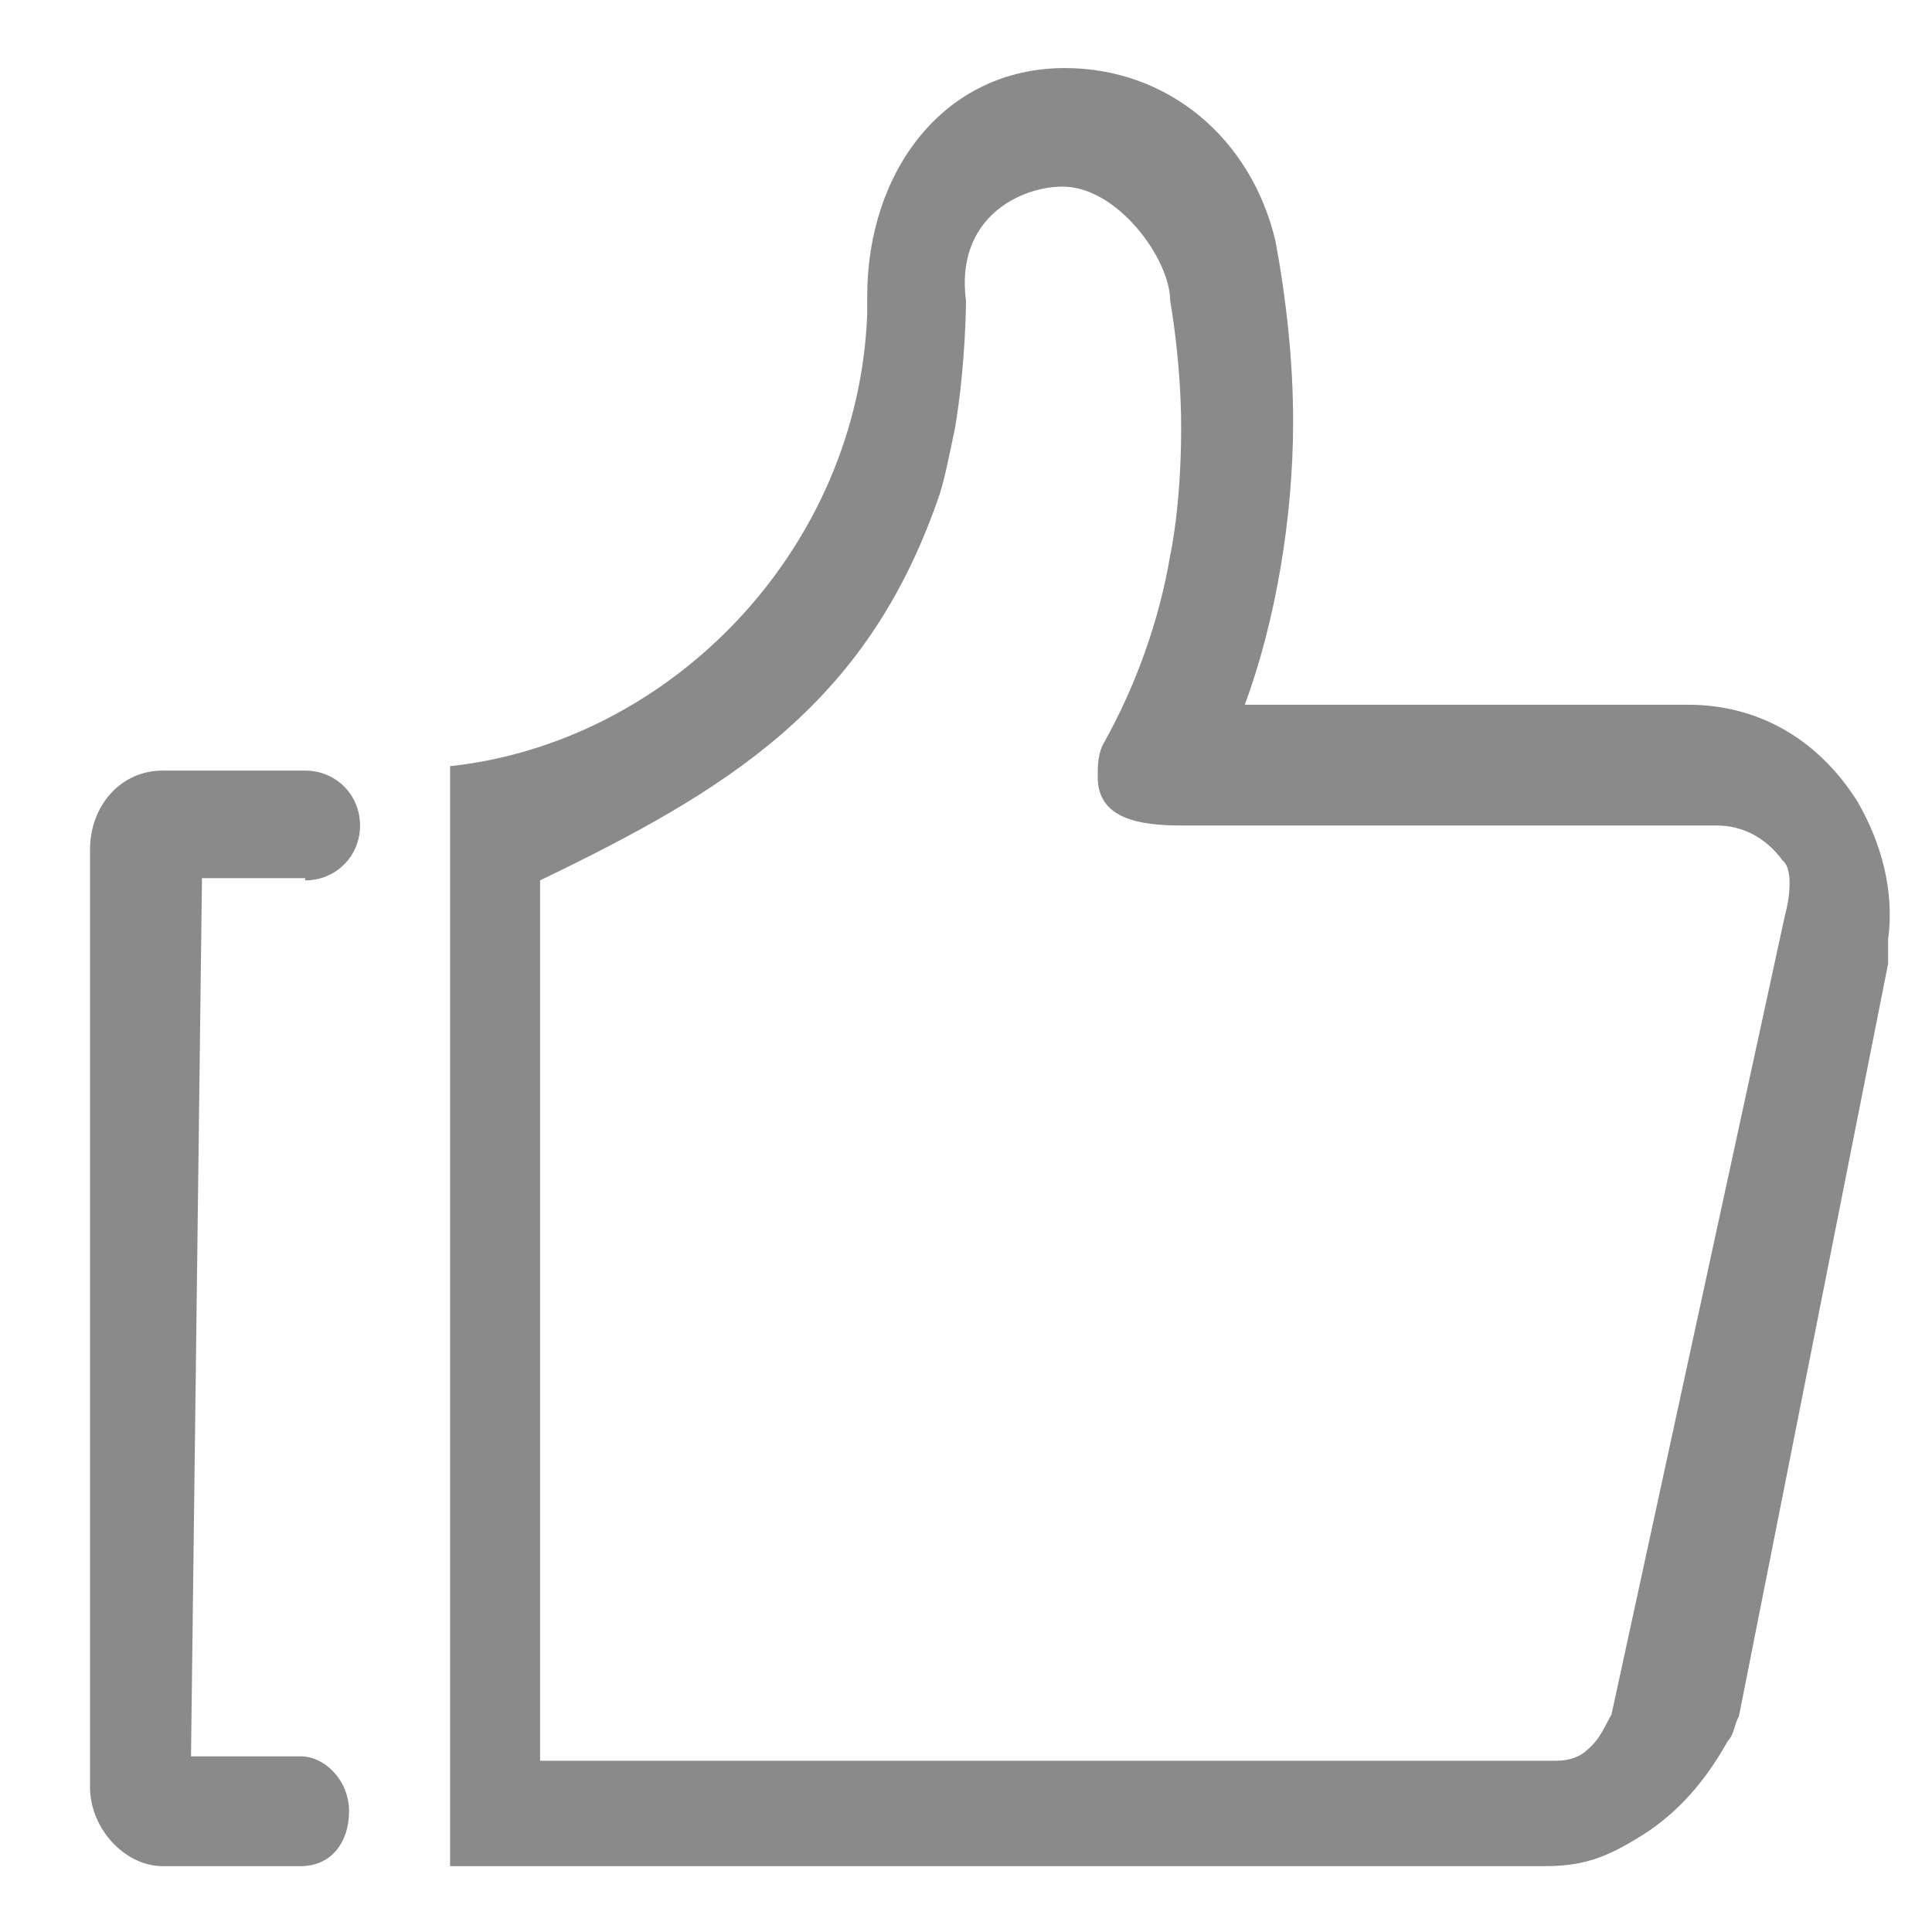
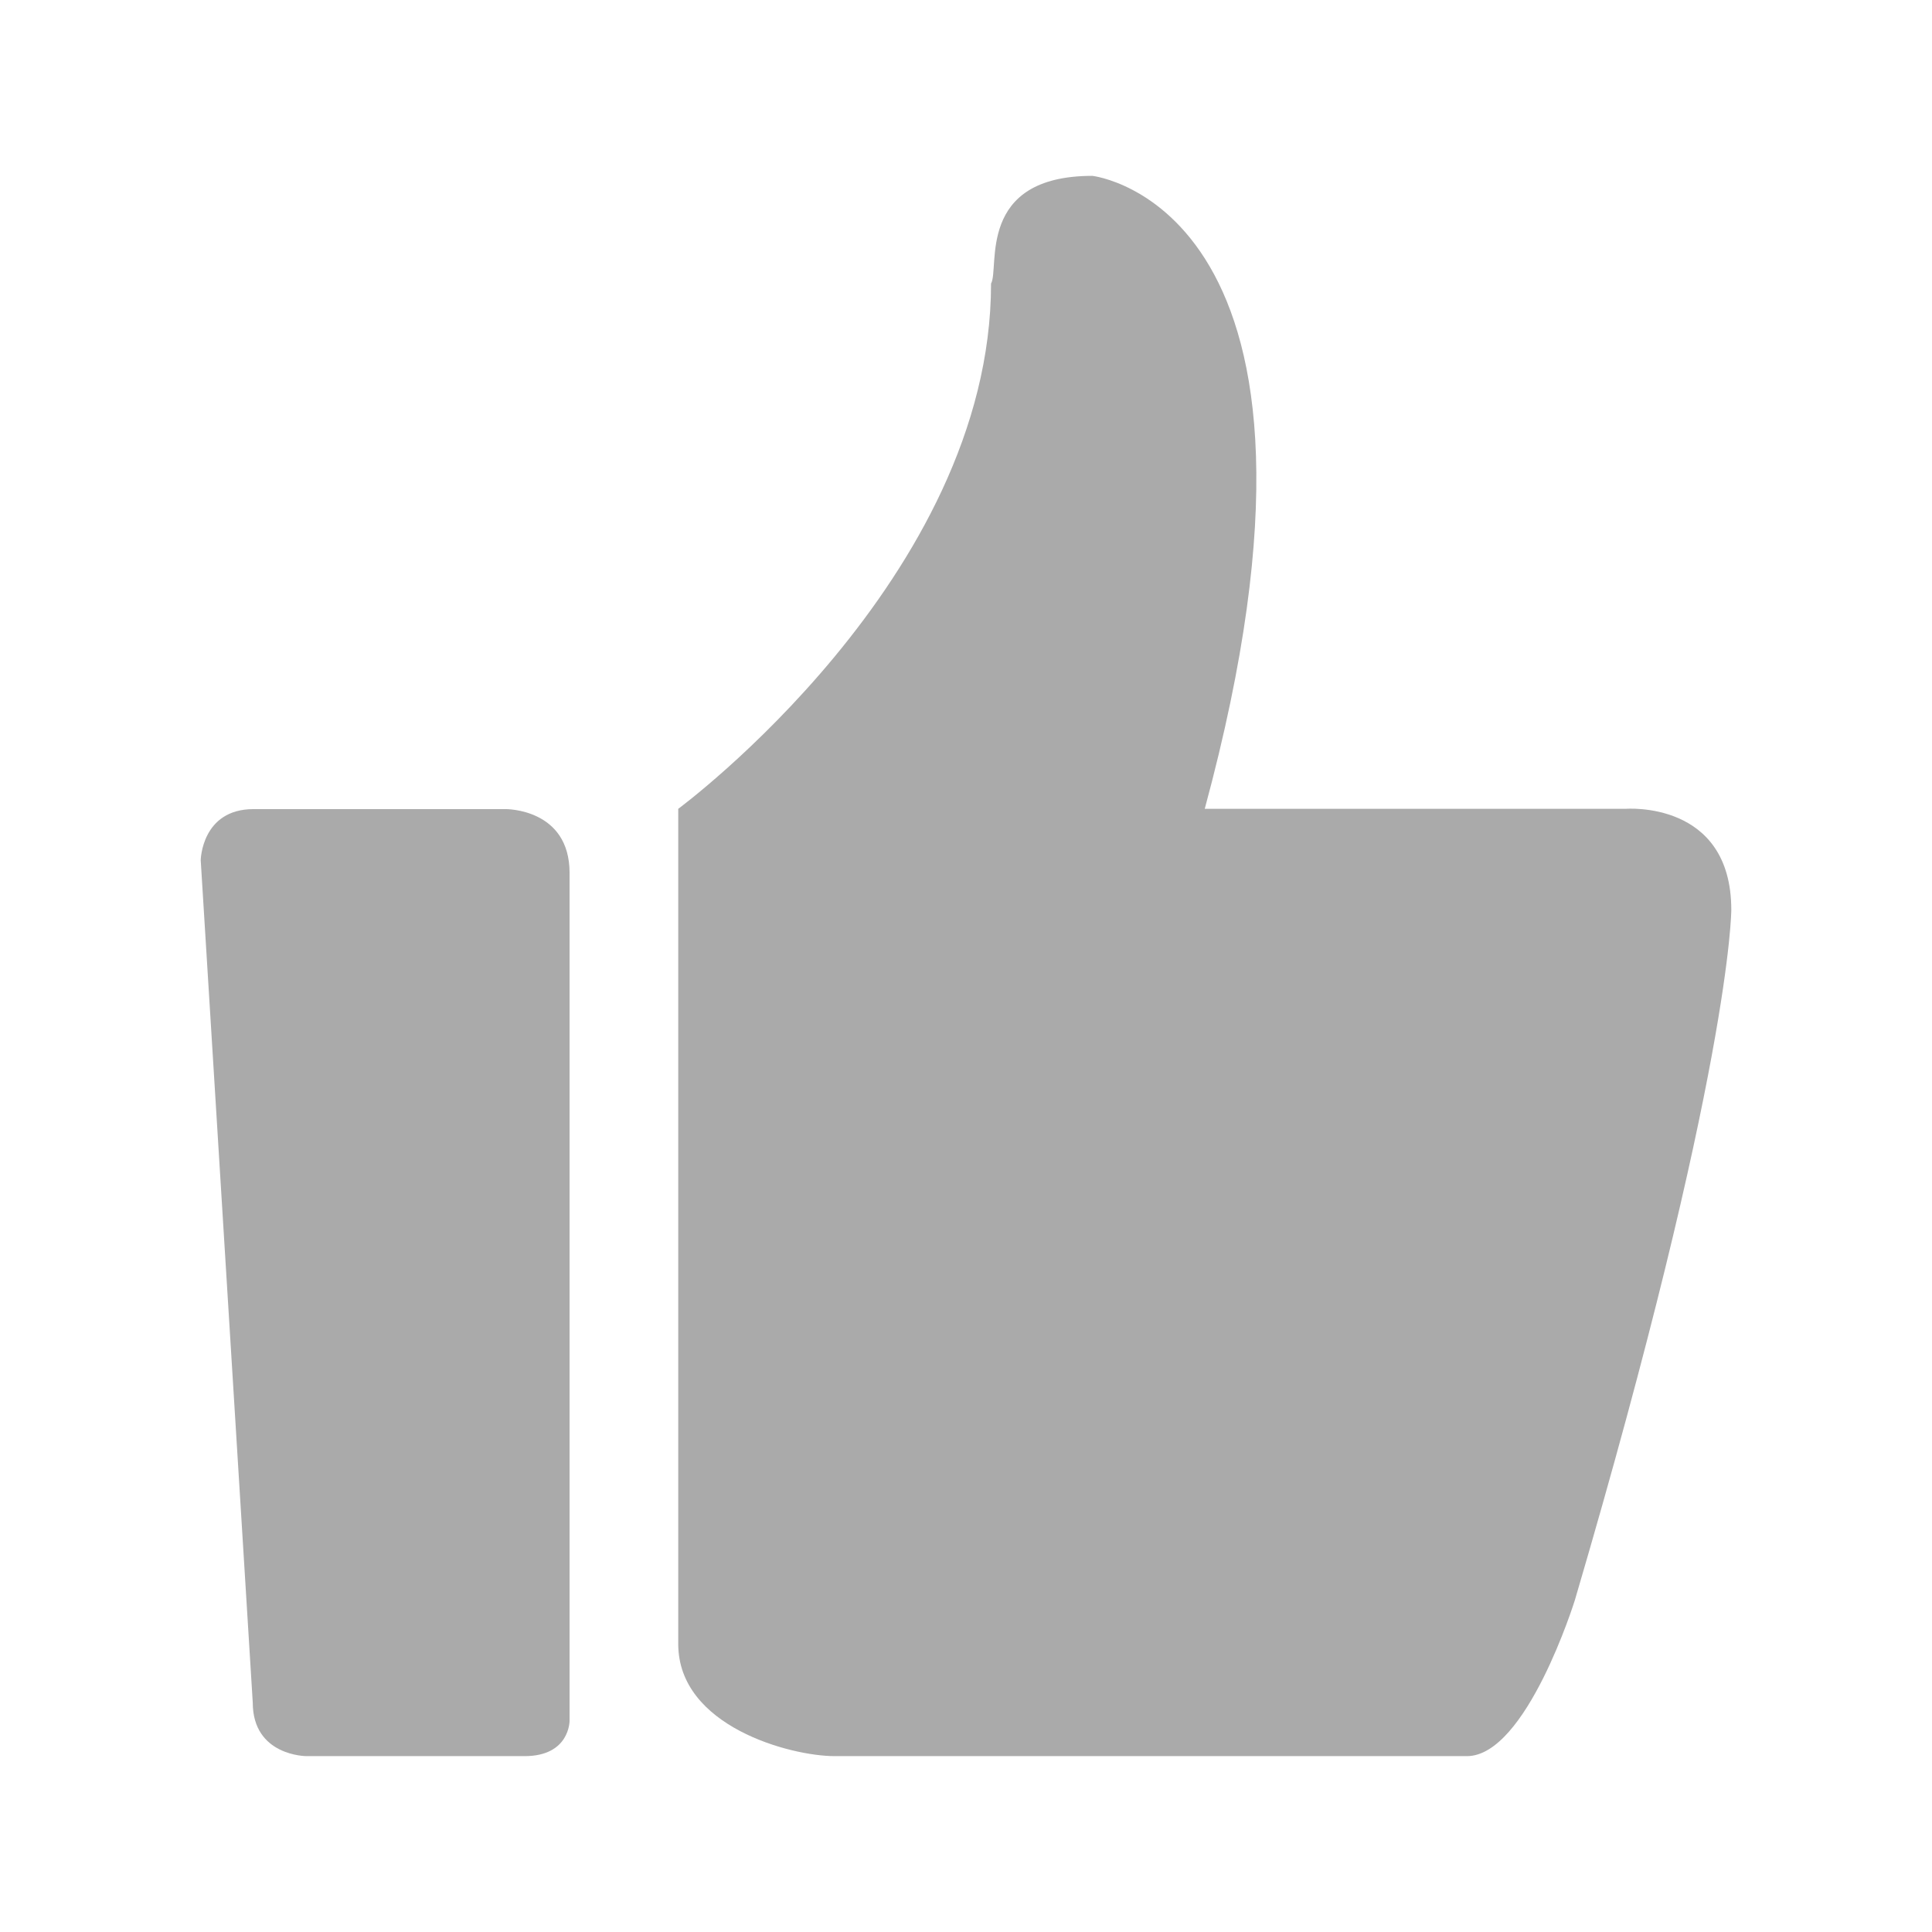
- <svg xmlns="http://www.w3.org/2000/svg" t="1557935786267" class="icon" style="" viewBox="0 0 1024 1024" version="1.1" p-id="27808" width="200" height="200">
+ <svg xmlns="http://www.w3.org/2000/svg" t="1581257849026" class="icon" viewBox="0 0 1024 1024" version="1.1" p-id="8888" width="200" height="200">
  <defs>
    <style type="text/css" />
  </defs>
-   <path d="M161.745 466.618c16.291 0 29.091-12.8 29.091-29.091s-12.8-29.091-29.091-29.091h-69.818-5.818c-22.109 0-38.4 18.618-38.4 41.891v496.873c0 22.109 18.618 41.891 38.4 41.891h73.309c16.291 0 25.6-12.8 25.6-29.091S172.218 930.909 159.418 930.909h-58.182l5.818-465.455h54.691zM984.436 424.727c-22.109-34.909-54.691-51.2-89.6-51.2H659.782c16.291-44.218 25.6-98.909 25.6-150.109 0-31.418-3.491-64-9.309-95.418-12.8-54.691-57.018-91.927-111.709-91.927-64 0-104.727 54.691-104.727 121.018v9.309c-4.655 124.509-103.564 226.909-221.091 239.709V989.091h580.655c22.109 0 34.909-5.818 54.691-18.618 18.618-12.8 31.418-29.091 41.891-47.709 3.491-3.491 3.491-9.309 5.818-12.8L1000.727 510.836v-12.8c3.491-25.6-3.491-51.2-16.291-73.309z m-38.4 60.509l-91.927 423.564c-3.491 5.818-5.818 12.8-12.8 18.618-3.491 3.491-9.309 5.818-16.291 5.818H286.255V466.618c98.909-47.709 172.218-91.927 210.618-201.309 3.491-9.309 5.818-22.109 9.309-38.4 5.818-34.909 5.818-67.491 5.818-67.491-5.818-44.218 29.091-60.509 51.2-60.509 29.091 0 57.018 38.4 57.018 60.509 0 0 5.818 31.418 5.818 67.491 0 41.891-5.818 67.491-5.818 67.491-5.818 34.909-18.618 69.818-34.909 98.909-3.491 5.818-3.491 12.8-3.491 18.618 0 22.109 22.109 25.6 44.218 25.6h283.927c12.8 0 25.6 5.818 34.909 18.618 4.655 3.491 4.655 16.291 1.164 29.091z" p-id="27809" fill="#8a8a8a" />
+   <path d="M861.577 428.695h-223.037c86.425-319.186-59.547-335.487-59.547-335.487-61.867 0-49.042 48.918-53.716 57.076 0 156.096-165.796 278.407-165.796 278.407v442.661c0 43.695 59.547 59.433 82.908 59.433h335.111c31.537 0 57.221-82.709 57.221-82.709 82.903-281.911 82.903-365.789 82.903-365.789 0.001-58.247-56.046-53.591-56.046-53.591v0 0zM861.577 428.695z" fill="#aaaaaa" p-id="8889" />
+   <path d="M267.943 428.841h-133.553c-27.581 0-28.006 27.090-28.006 27.090l27.581 446.441c0 28.416 28.464 28.416 28.464 28.416h115.593c24.081 0 23.865-18.798 23.865-18.798v-449.296c0-34.287-33.945-33.854-33.945-33.854v0 0zM267.943 428.841z" fill="#aaaaaa" p-id="8890" />
</svg>
